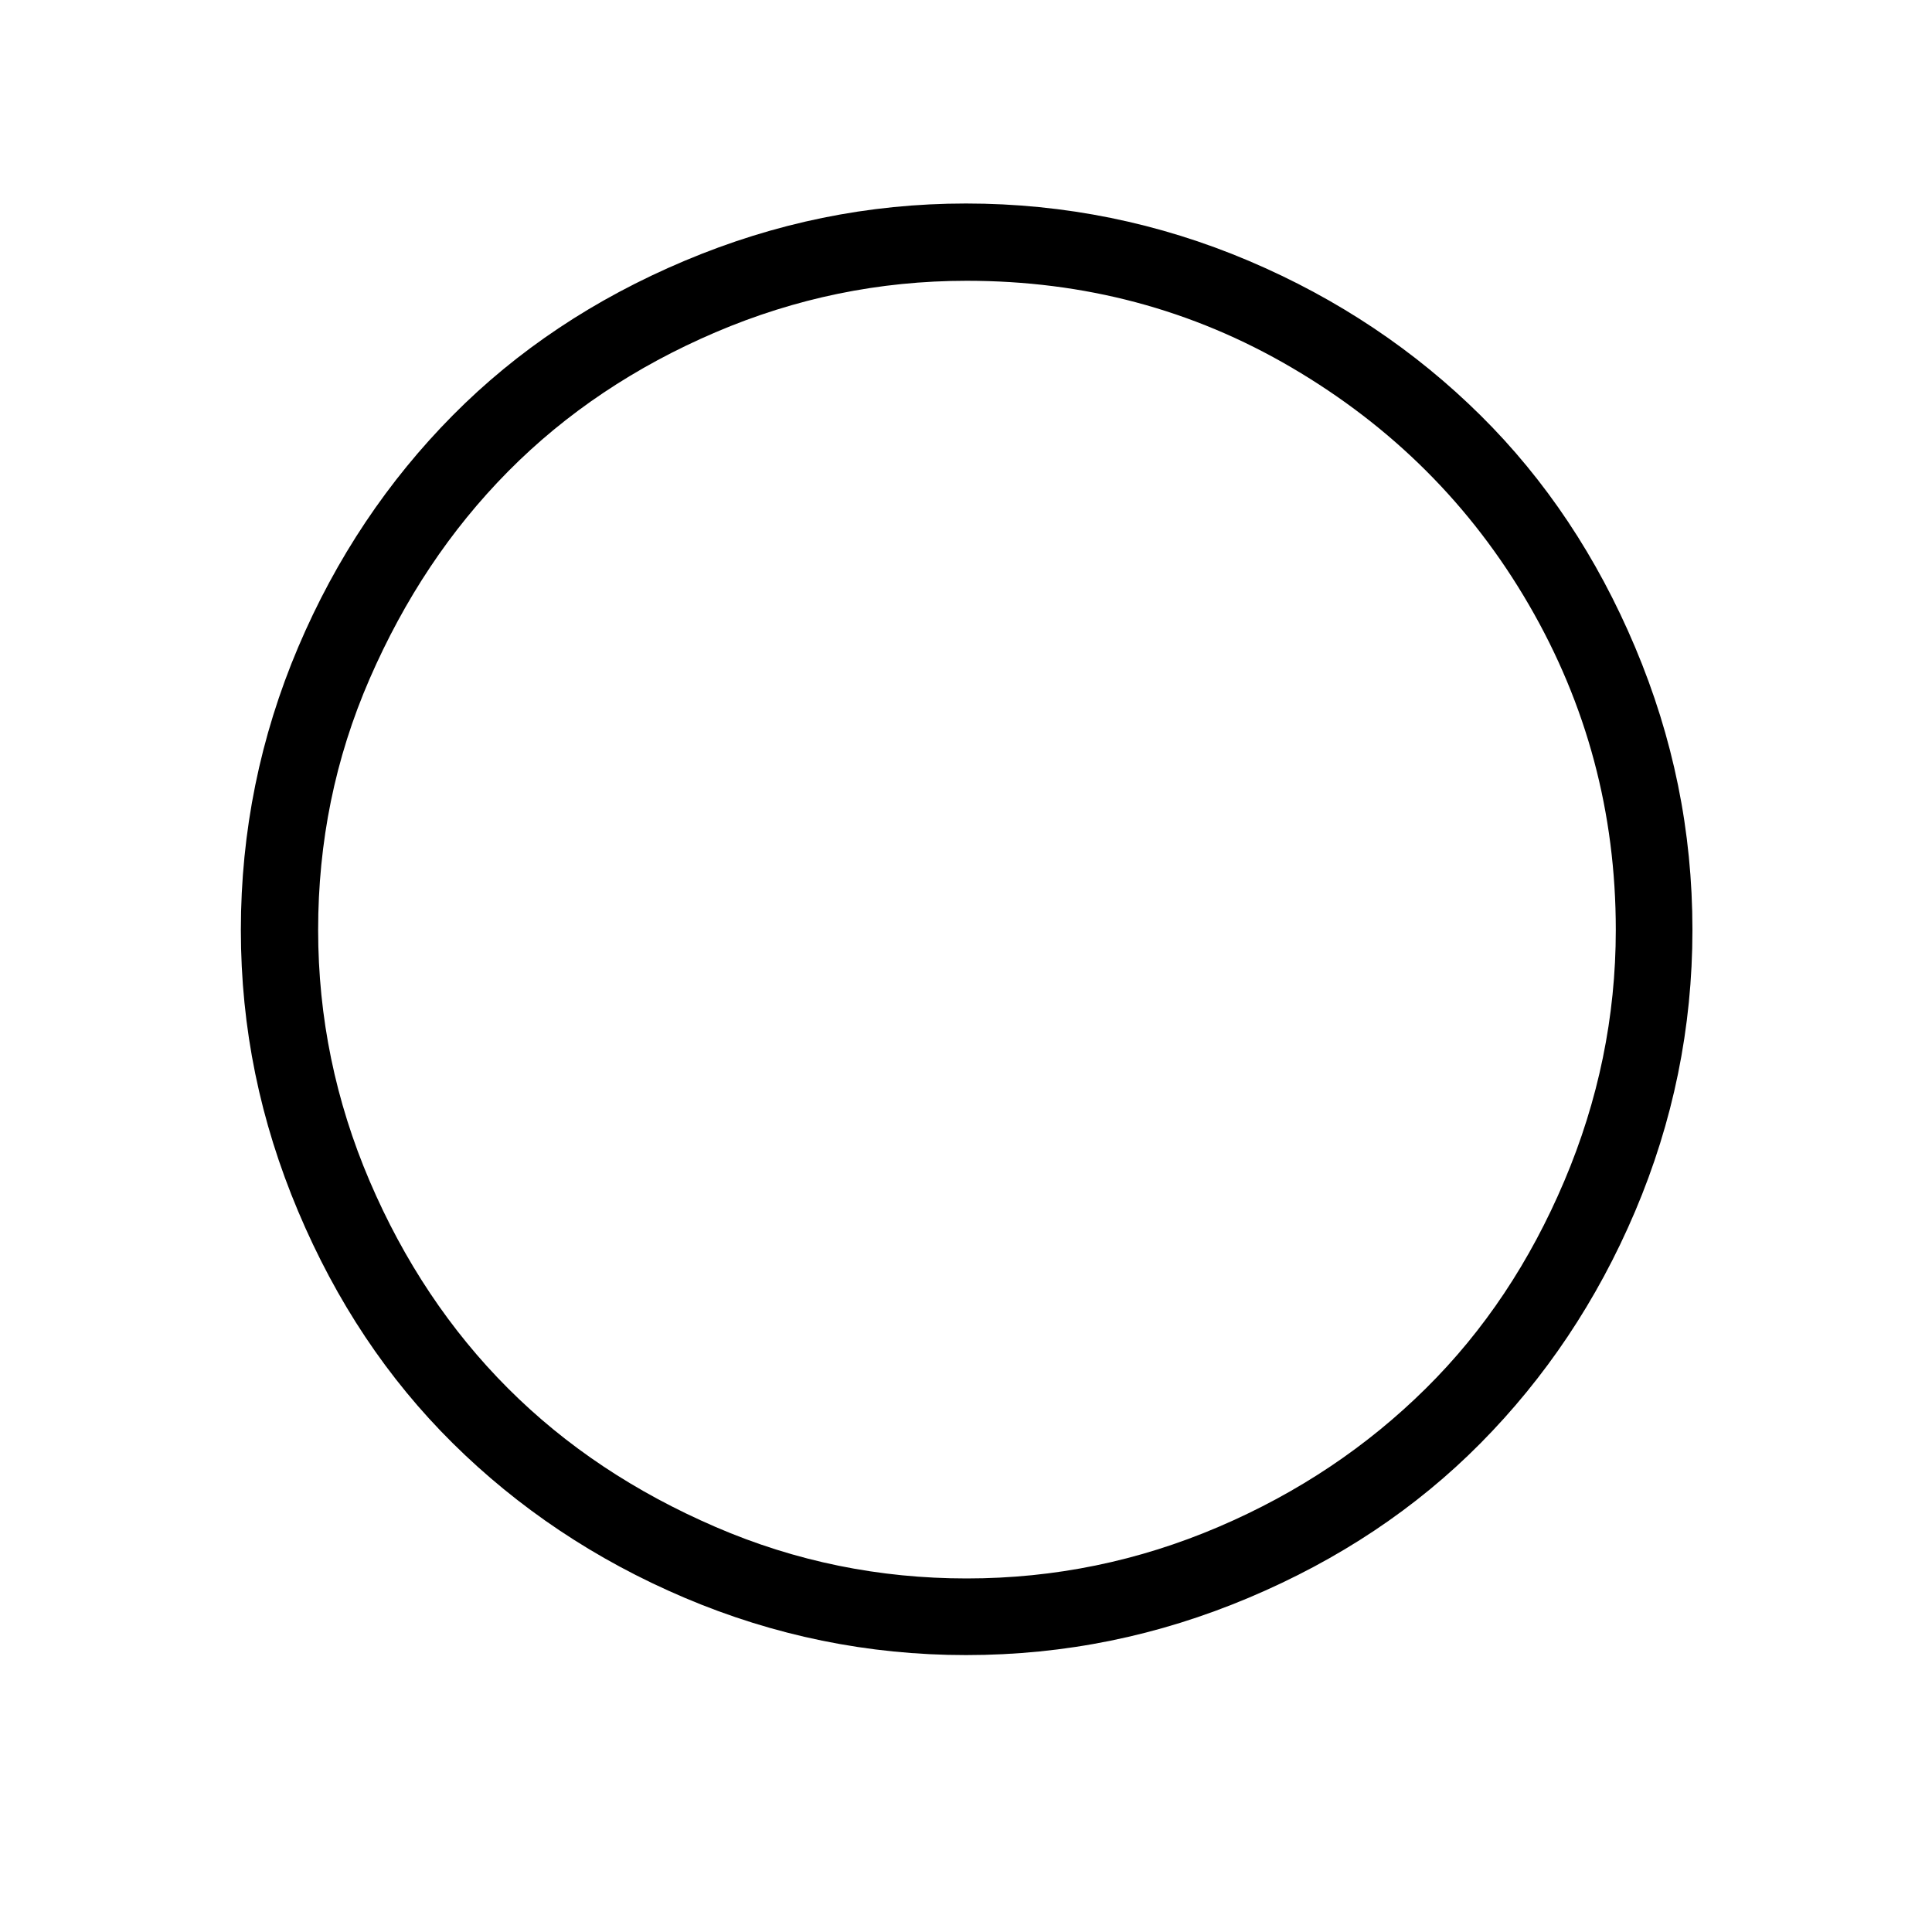
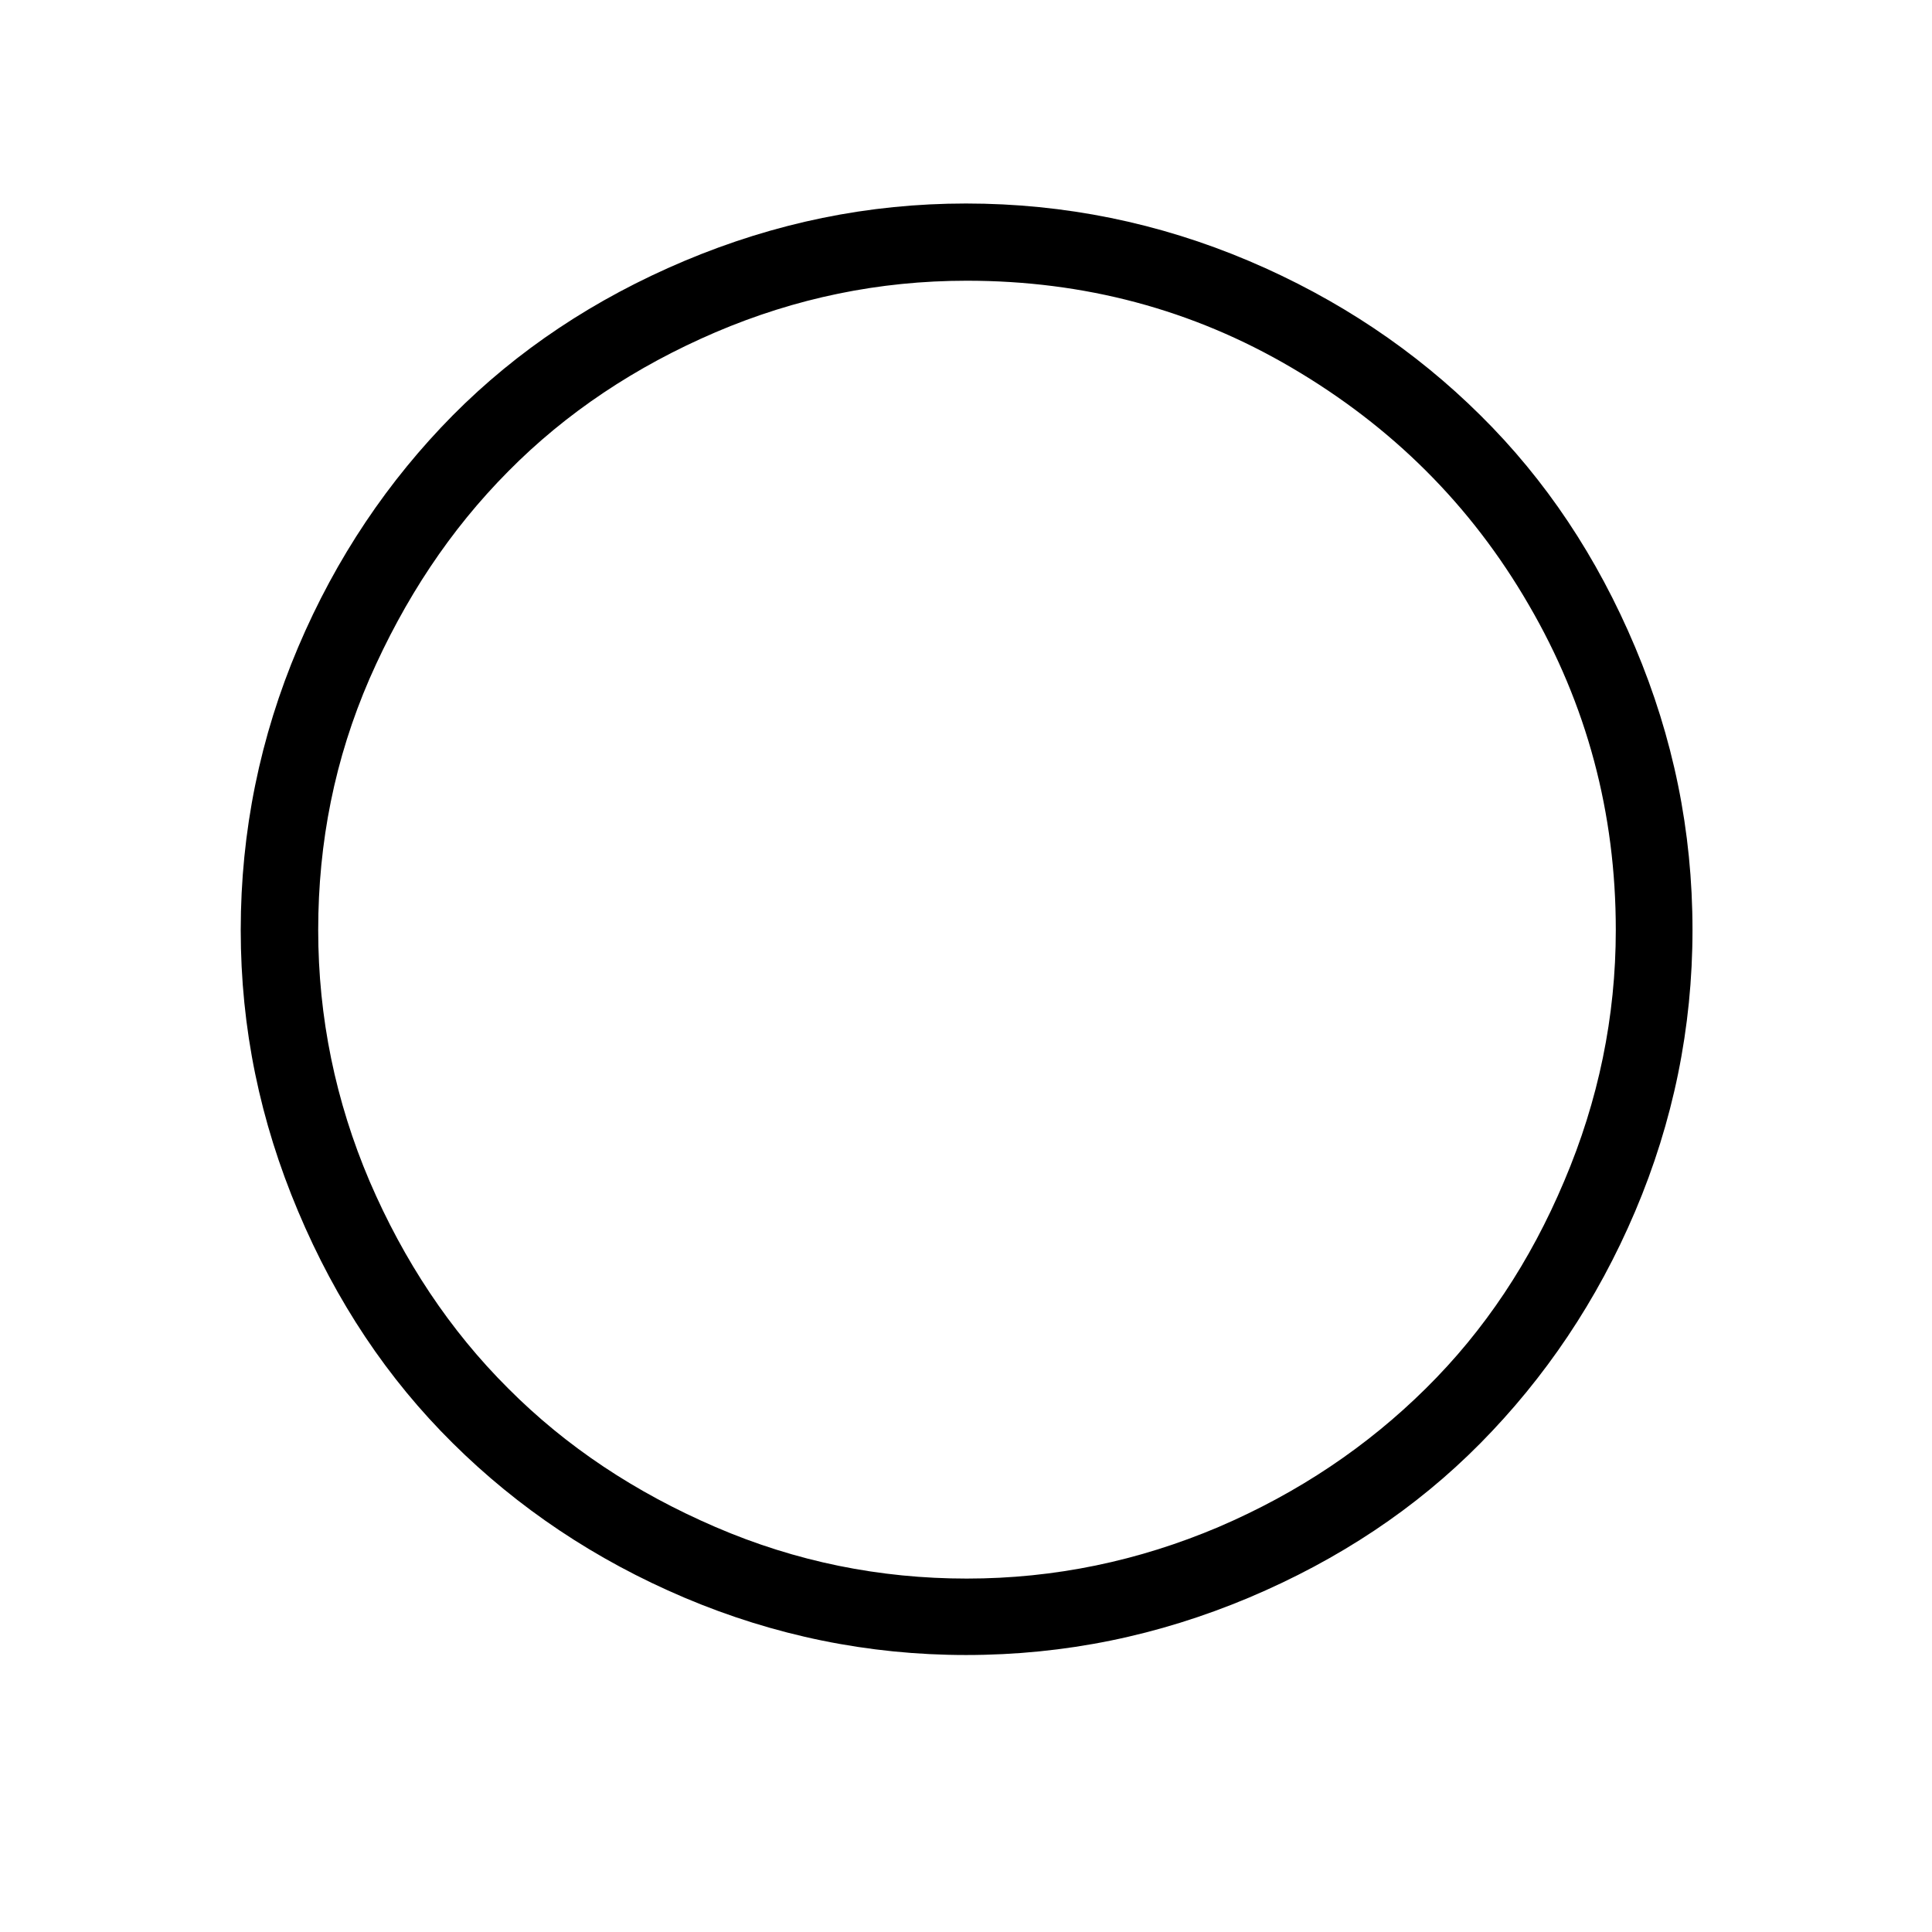
- <svg xmlns="http://www.w3.org/2000/svg" version="1.1" id="Layer_1" x="0px" y="0px" viewBox="0 0 30 30" style="enable-background:new 0 0 30 30;" xml:space="preserve">
-   <path d="M3.74,14.44c0-1.53,0.3-3,0.89-4.39s1.4-2.59,2.4-3.6s2.2-1.81,3.6-2.4s2.85-0.89,4.37-0.89c1.53,0,3,0.3,4.39,0.89  s2.59,1.4,3.6,2.4s1.81,2.2,2.4,3.6s0.89,2.85,0.89,4.39c0,1.52-0.3,2.98-0.89,4.37s-1.4,2.59-2.4,3.6s-2.2,1.81-3.6,2.4  s-2.85,0.89-4.39,0.89c-1.52,0-2.98-0.3-4.37-0.89s-2.59-1.4-3.6-2.4s-1.81-2.2-2.4-3.6S3.74,15.97,3.74,14.44z M4.94,14.44  c0,1.36,0.27,2.66,0.8,3.9s1.25,2.32,2.15,3.22s1.97,1.61,3.22,2.15s2.55,0.8,3.9,0.8c1.37,0,2.67-0.27,3.91-0.8  s2.31-1.25,3.22-2.15s1.62-1.97,2.15-3.22s0.8-2.55,0.8-3.9c0-1.82-0.45-3.5-1.35-5.05s-2.13-2.77-3.68-3.68s-3.23-1.35-5.05-1.35  c-1.36,0-2.66,0.27-3.9,0.8S8.79,6.41,7.89,7.32s-1.61,1.98-2.15,3.22S4.94,13.08,4.94,14.44z" />
+ <svg xmlns="http://www.w3.org/2000/svg" width="30pt" height="30pt" viewBox="0 0 30 30" version="1.1">
+   <g id="surface456">
+     <path style=" stroke:none;fill-rule:nonzero;fill:rgb(0%,0%,0%);fill-opacity:1;" d="M 3.738 14.441 C 3.738 12.91 4.039 11.441 4.629 10.051 C 5.219 8.66 6.031 7.461 7.031 6.449 C 8.031 5.441 9.23 4.641 10.629 4.051 C 12.031 3.461 13.48 3.16 15 3.16 C 16.531 3.16 18 3.461 19.391 4.051 C 20.781 4.641 21.98 5.449 22.988 6.449 C 24 7.449 24.801 8.648 25.391 10.051 C 25.98 11.449 26.281 12.898 26.281 14.441 C 26.281 15.961 25.98 17.422 25.391 18.809 C 24.801 20.199 23.988 21.398 22.988 22.41 C 21.988 23.422 20.789 24.219 19.391 24.809 C 17.988 25.398 16.539 25.699 15 25.699 C 13.48 25.699 12.02 25.398 10.629 24.809 C 9.238 24.219 8.039 23.41 7.031 22.41 C 6.02 21.41 5.219 20.211 4.629 18.809 C 4.039 17.41 3.738 15.969 3.738 14.441 Z M 4.941 14.441 C 4.941 15.801 5.211 17.102 5.738 18.34 C 6.27 19.578 6.988 20.66 7.891 21.559 C 8.789 22.461 9.859 23.172 11.109 23.711 C 12.359 24.25 13.66 24.512 15.012 24.512 C 16.379 24.512 17.68 24.238 18.922 23.711 C 20.16 23.18 21.23 22.461 22.141 21.559 C 23.051 20.66 23.762 19.59 24.289 18.34 C 24.82 17.09 25.09 15.789 25.09 14.441 C 25.09 12.621 24.641 10.941 23.738 9.391 C 22.84 7.84 21.609 6.621 20.059 5.711 C 18.512 4.801 16.828 4.359 15.012 4.359 C 13.648 4.359 12.352 4.629 11.109 5.16 C 9.871 5.691 8.789 6.41 7.891 7.32 C 6.988 8.23 6.281 9.301 5.738 10.539 C 5.199 11.781 4.941 13.078 4.941 14.441 Z M 4.941 14.441 " />
+   </g>
</svg>
